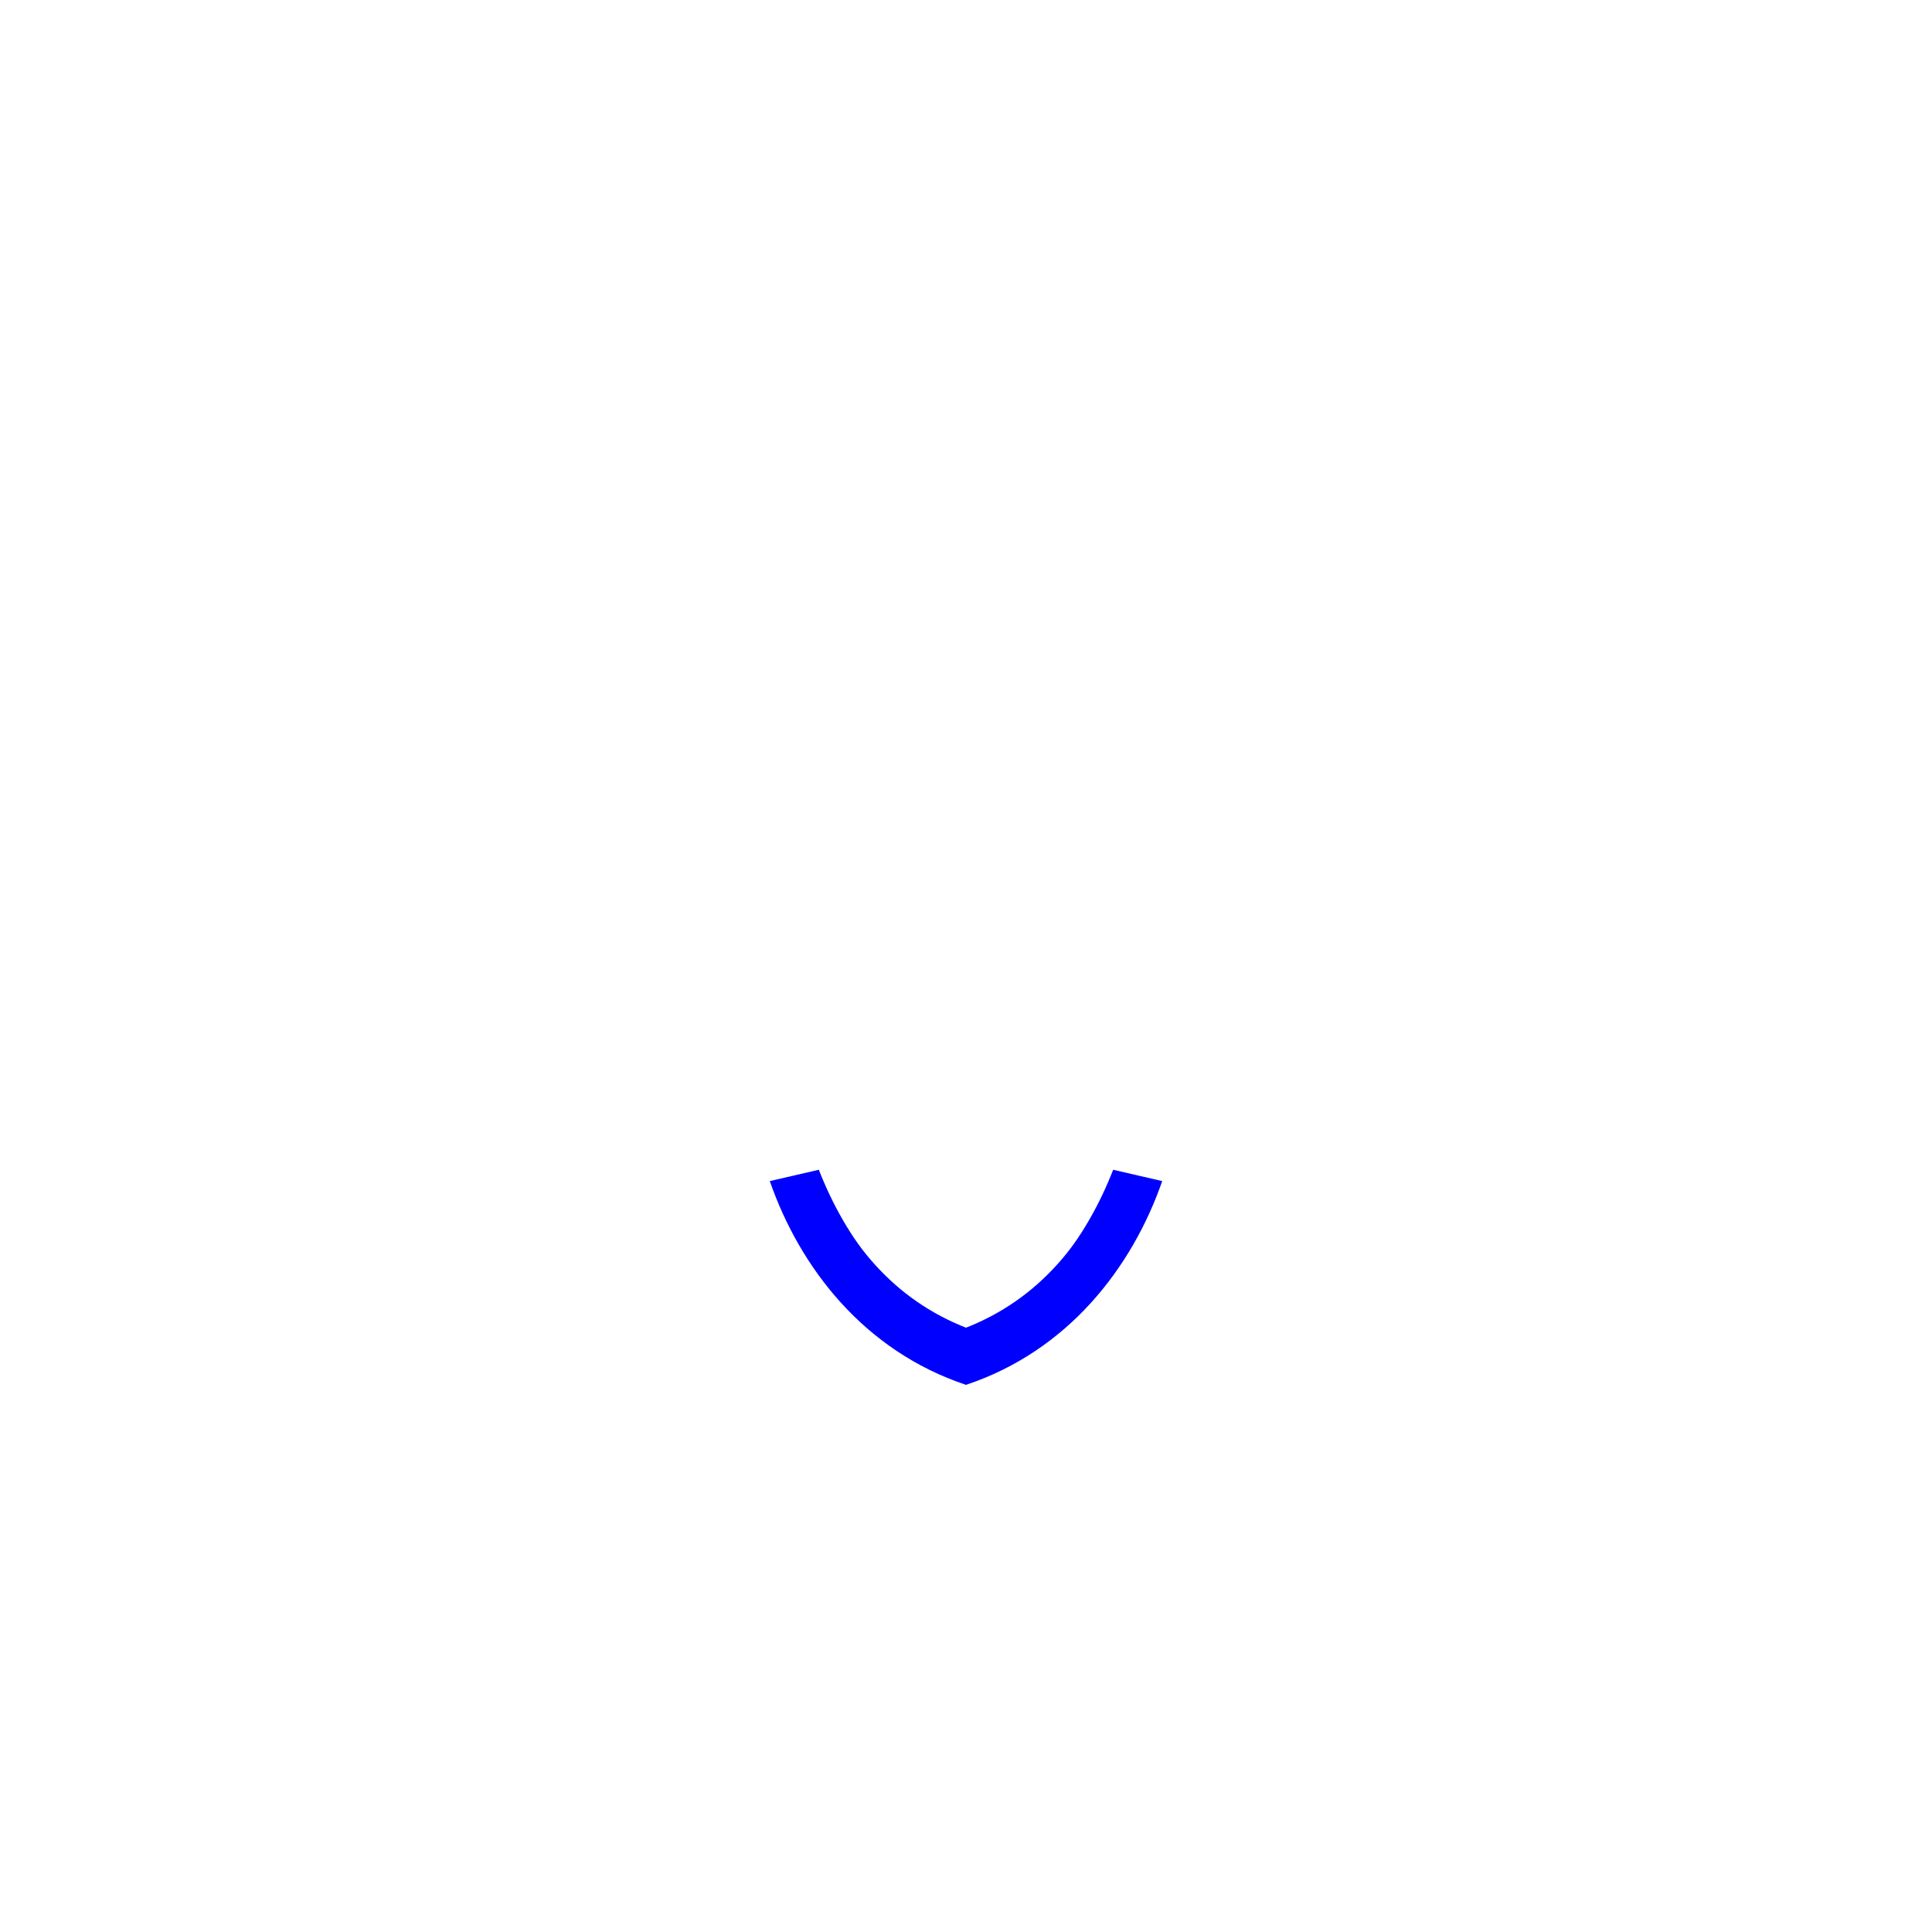
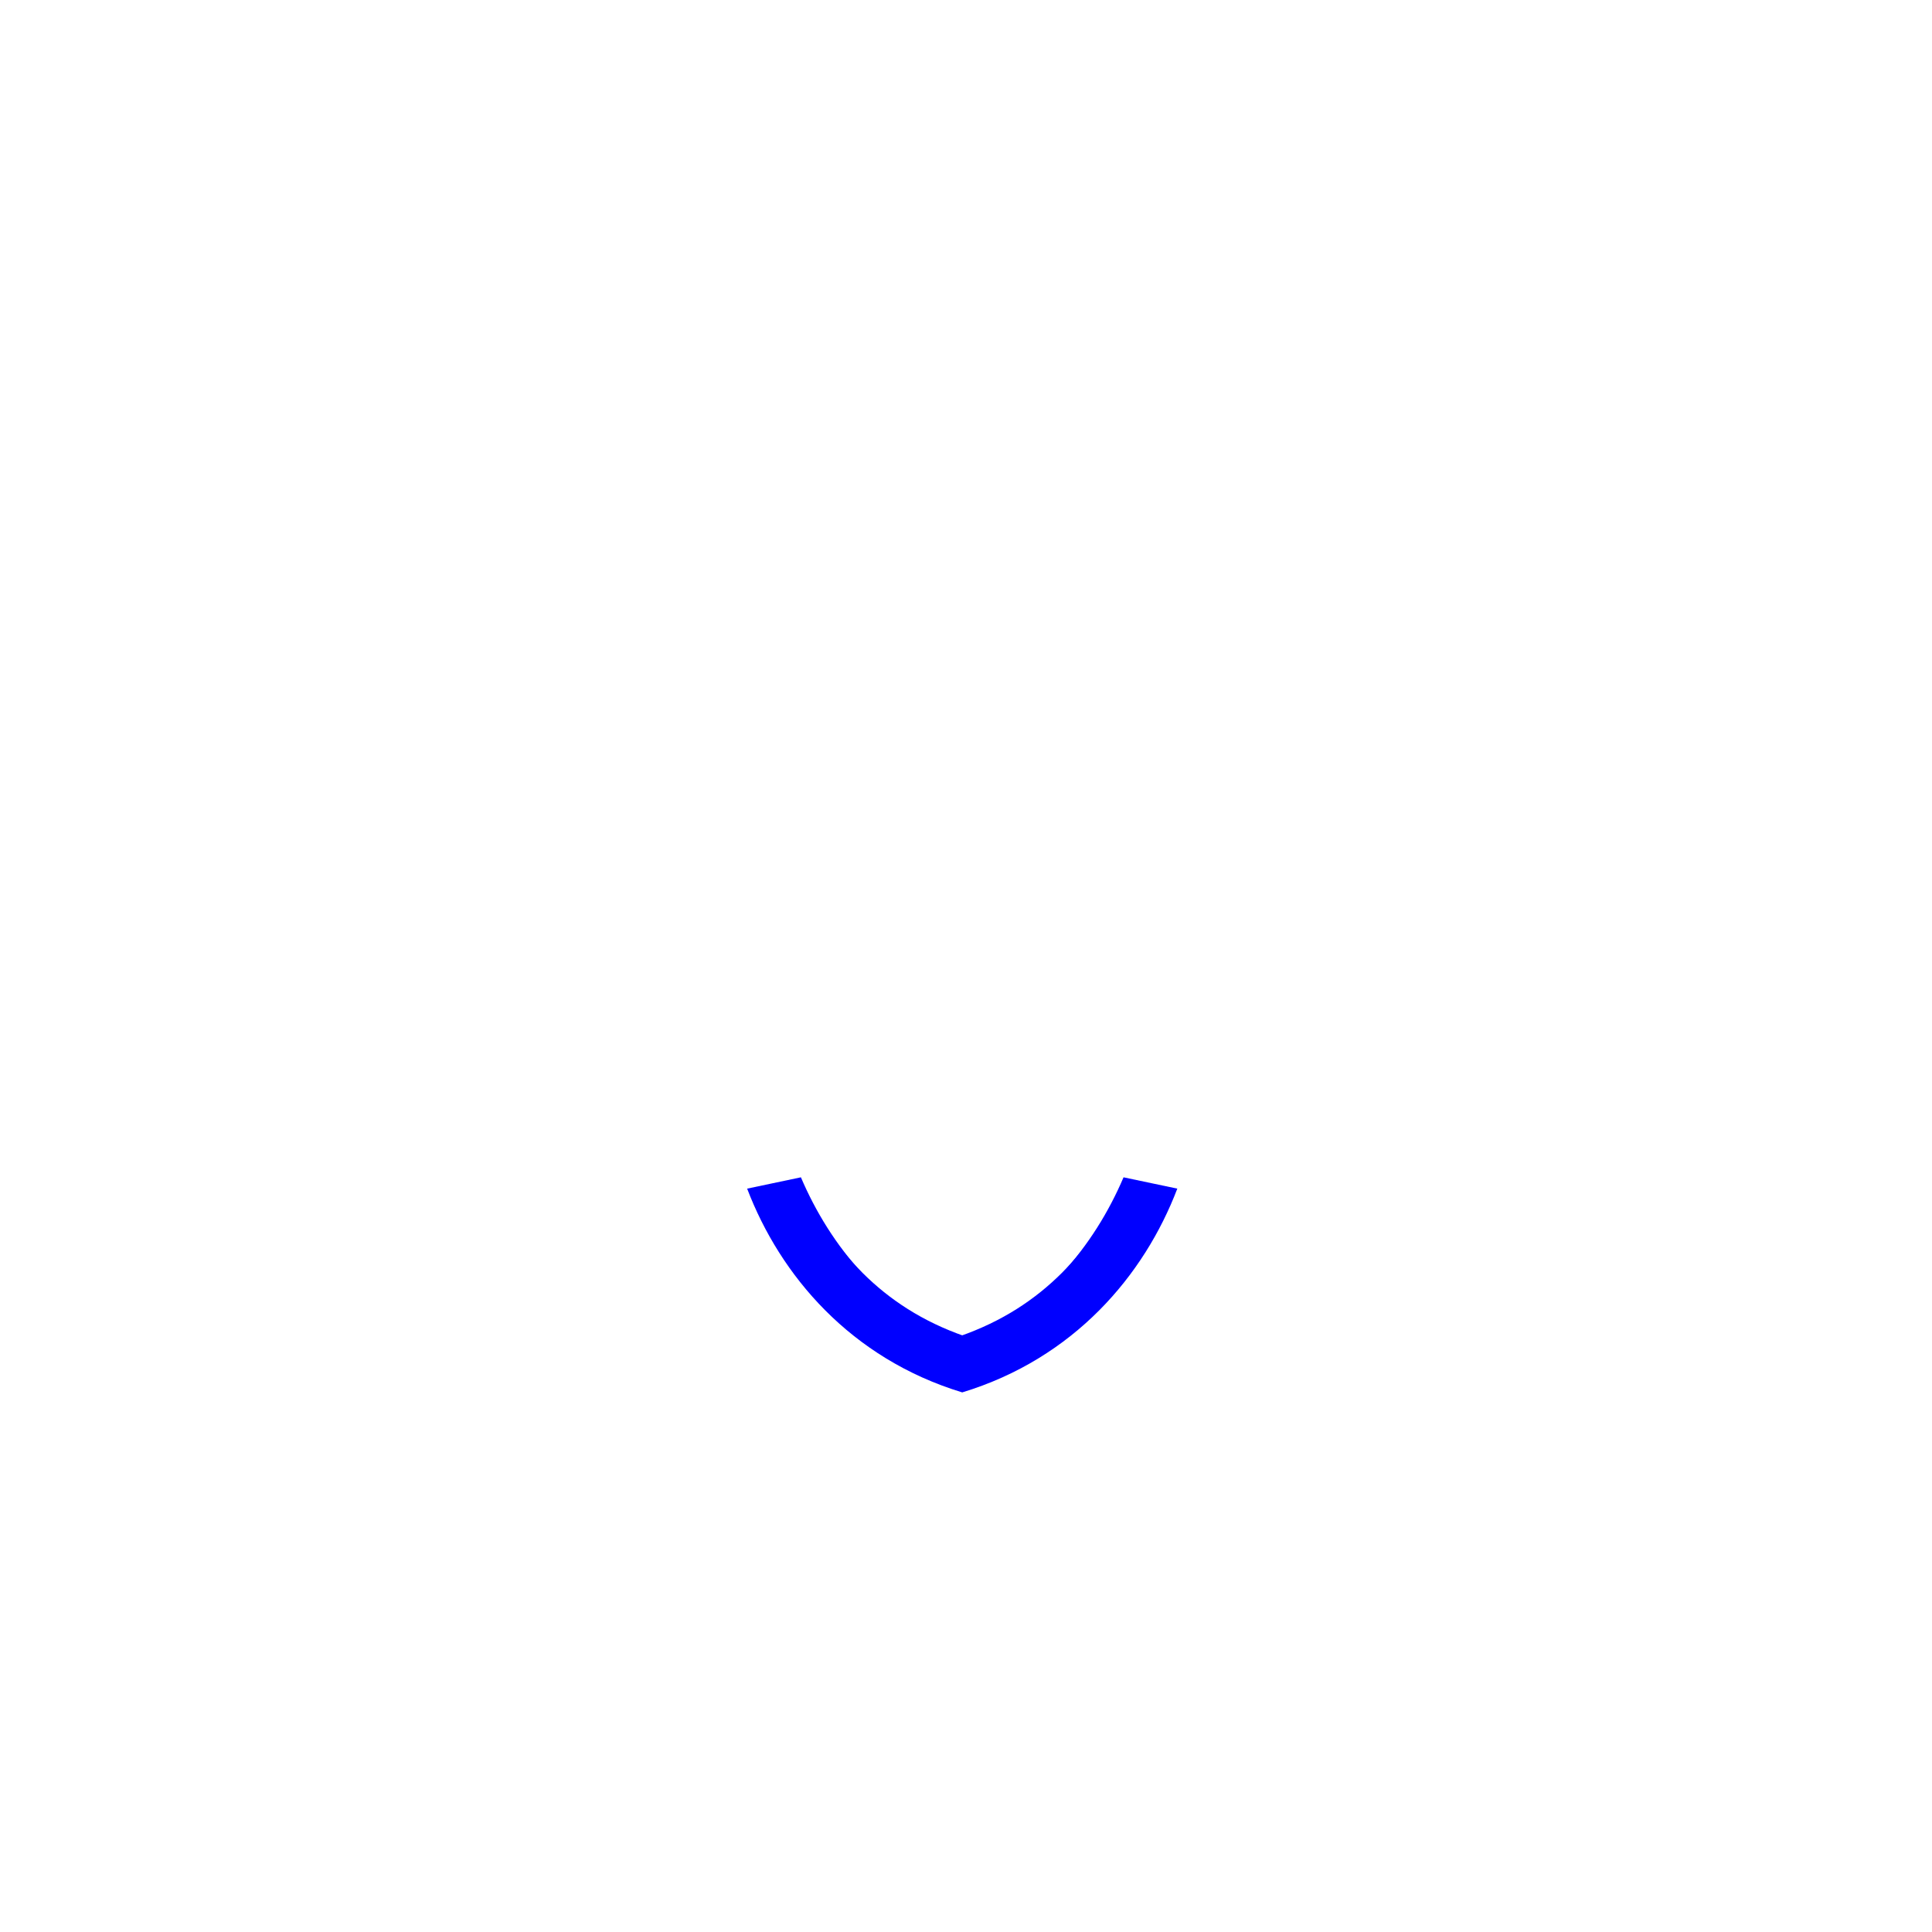
<svg xmlns="http://www.w3.org/2000/svg" width="512" height="512">
-   <g id="collar">
-     <path d="M204 313c8 23 25 45 52 54 27-9 44-31 52-54l-13-3c-7 18-20 36-39 43-19-7-32-25-39-43z" fill="#0000ff" />
-     <path d="M215 312c8 18 20 34 41 42 21-8 33-24 41-42" fill="none" stroke="#0000ff" stroke-width="4" />
+   <g stroke="null" id="collar">
+     <path stroke="null" id="svg_50" fill="#0000ff" d="m198,315c8.769,23 27.404,45 57,54c29.596,-9 48.231,-31 57,-54l-14.25,-3c-7.673,18 -21.923,36 -42.75,43c-20.827,-7 -35.077,-25 -42.75,-43l-14.25,3z" />
+     <path stroke="#0000ff" id="svg_51" stroke-width="4" fill="none" d="m210.058,314c8.769,18 21.923,34 44.942,42c23.019,-8 36.173,-24 44.942,-42" />
  </g>
</svg>
